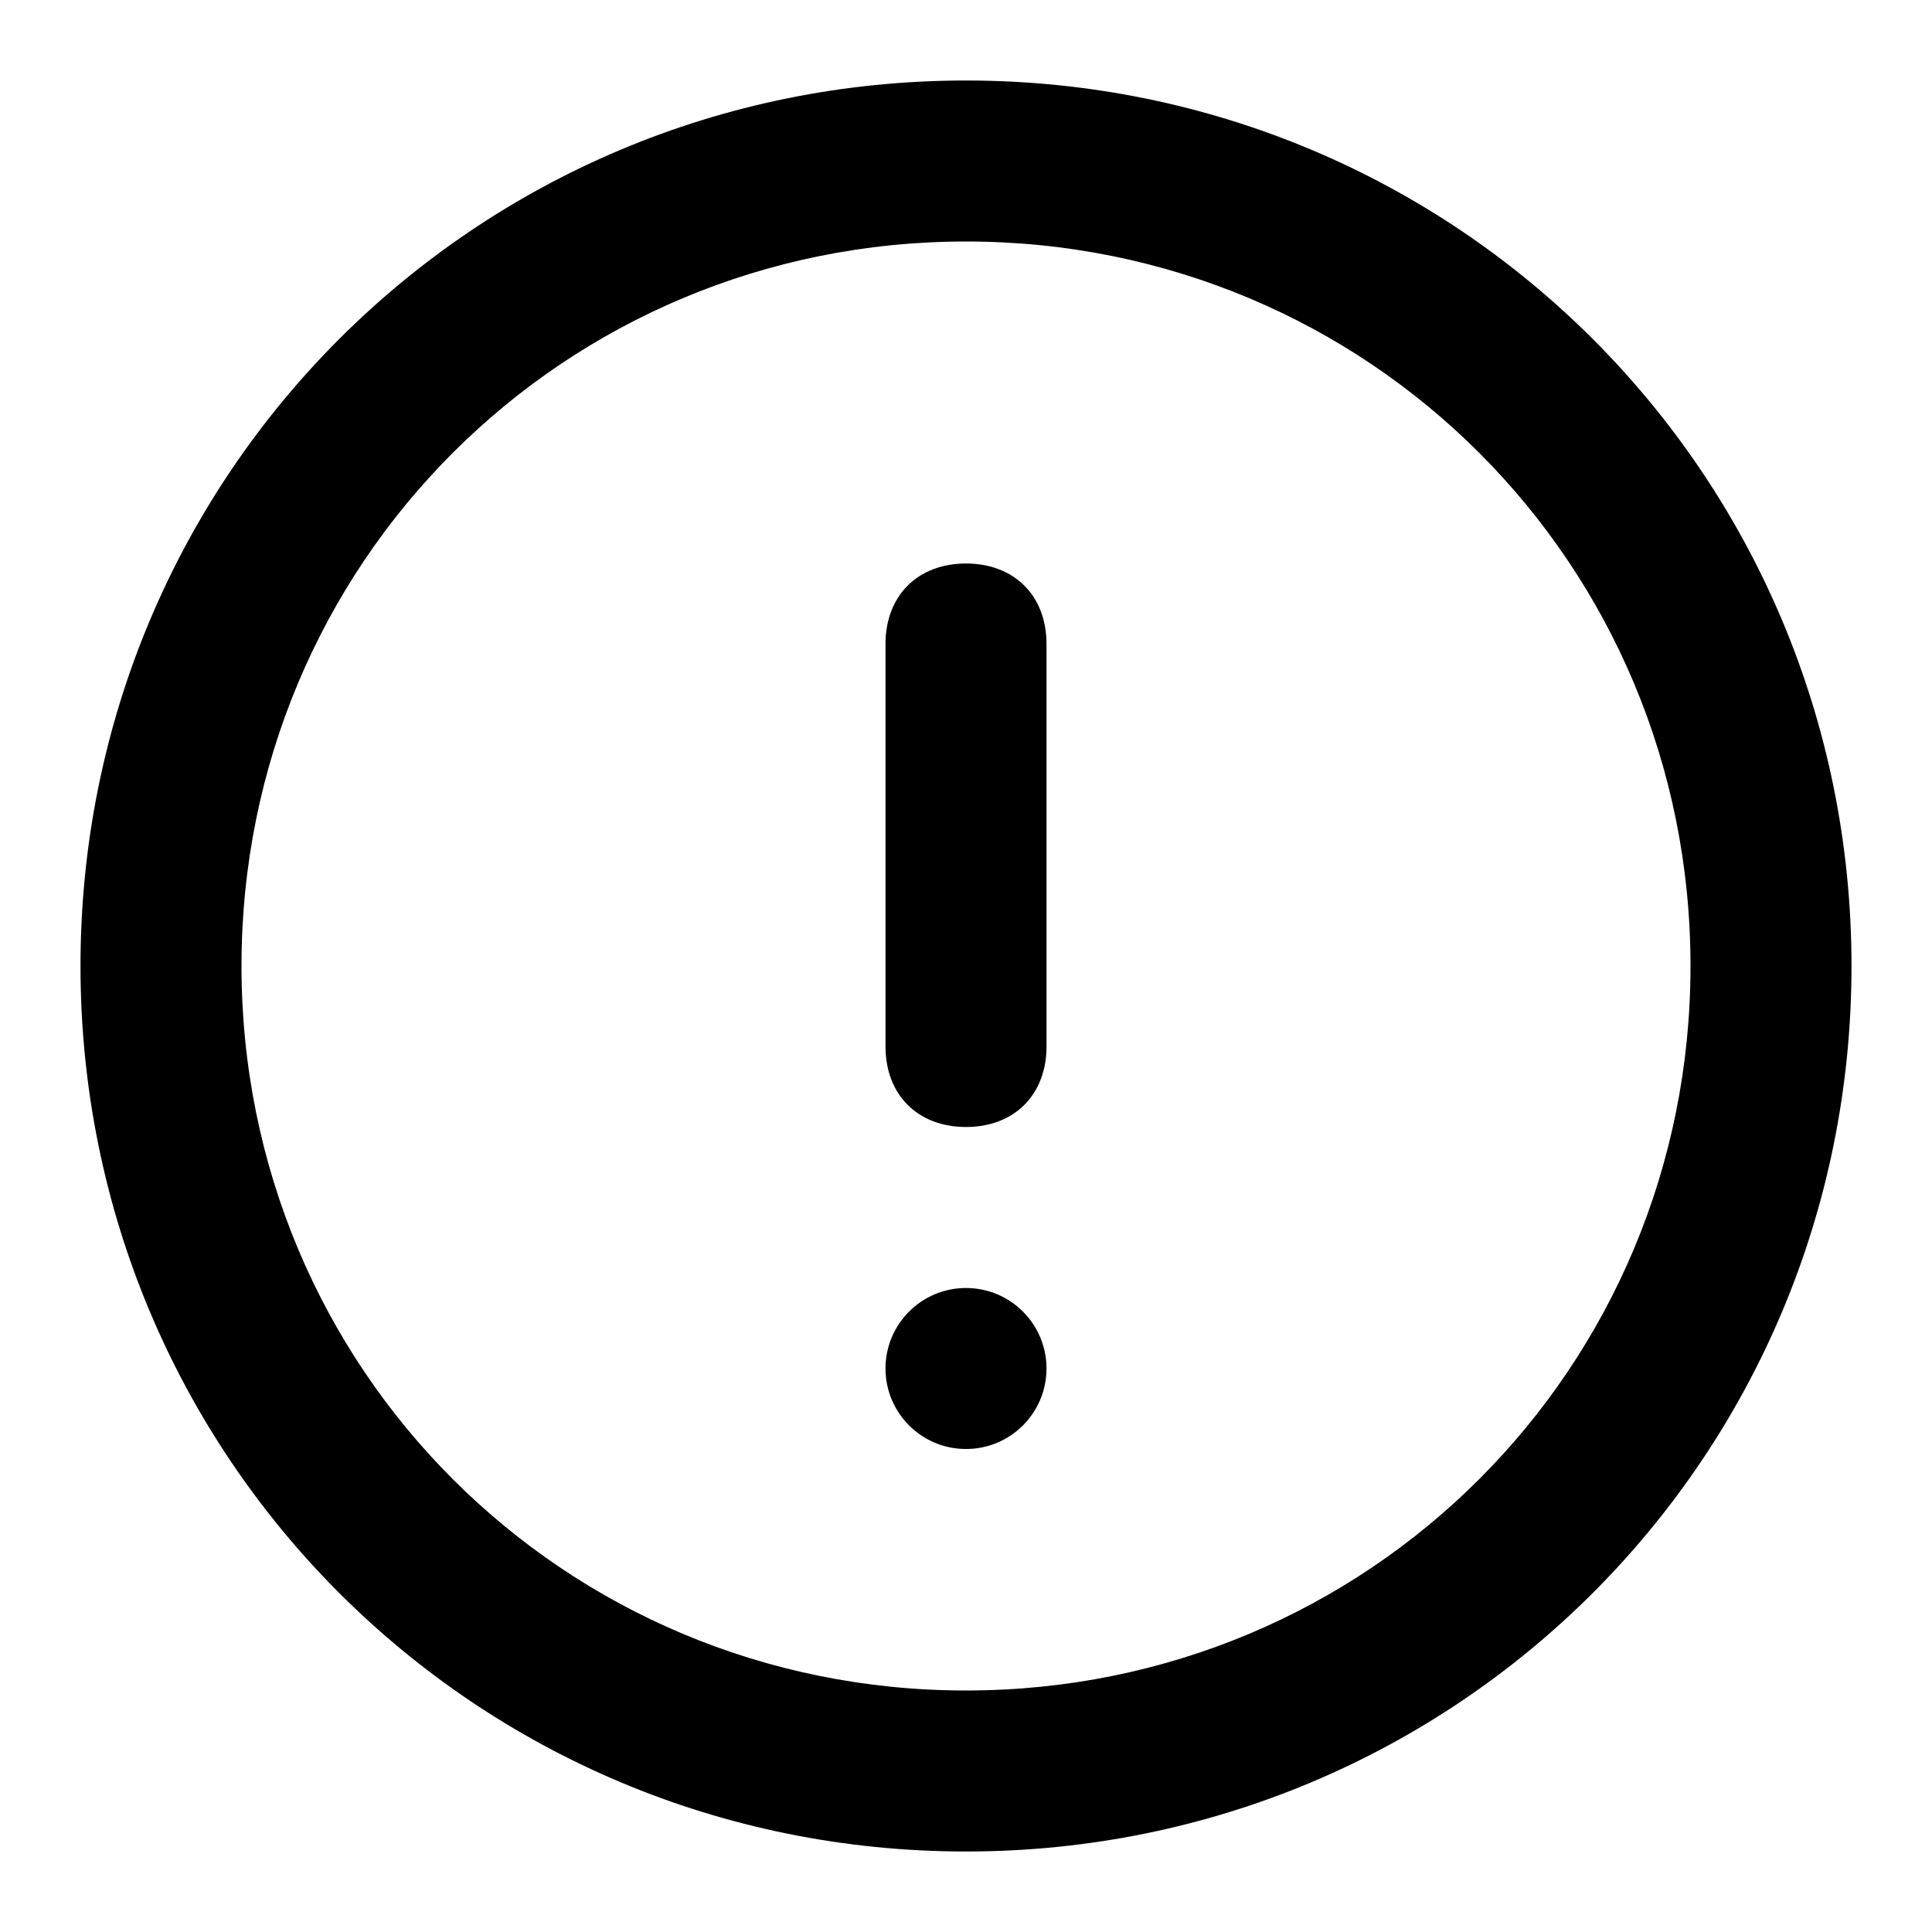
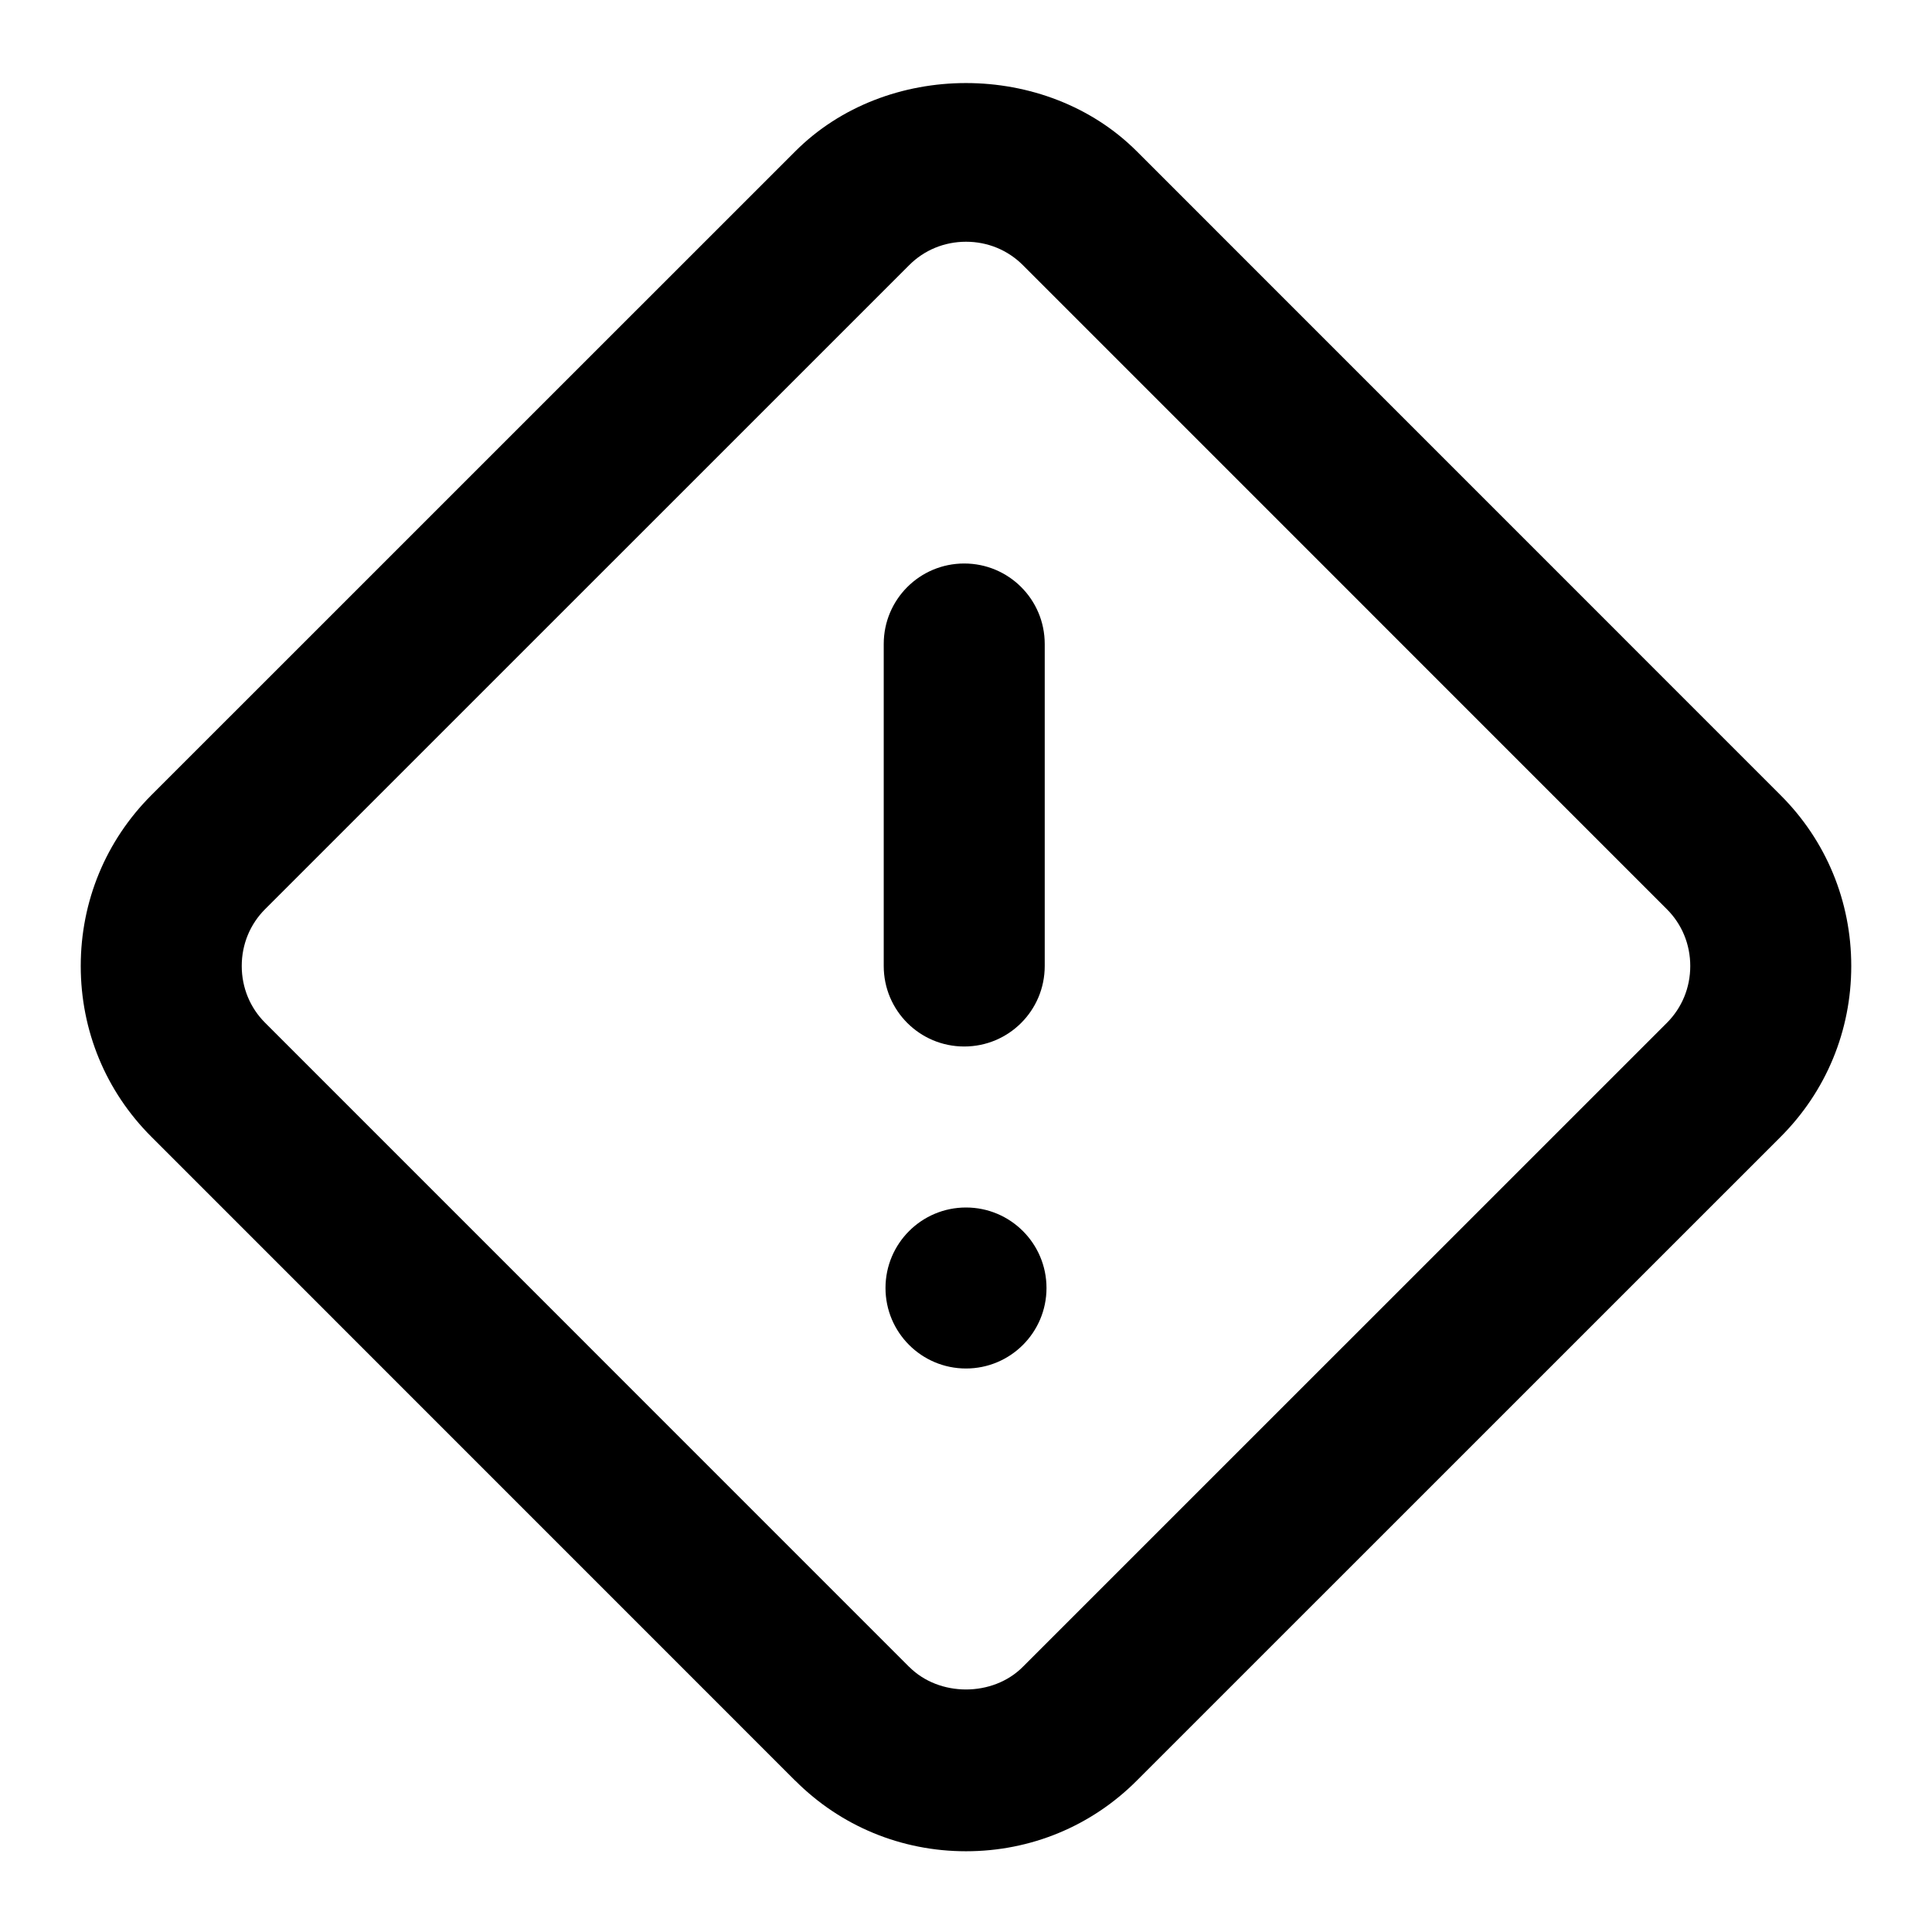
- <svg xmlns="http://www.w3.org/2000/svg" version="1.1" id="Layer_1" x="0px" y="0px" viewBox="0 0 24 24" style="enable-background:new 0 0 24 24;" xml:space="preserve">
-   <g>
-     <path d="M12,1C5.9,1,1,5.9,1,12s4.9,11,11,11s11-4.9,11-11S18.1,1,12,1z M12,21c-5,0-9-4-9-9c0-5,4-9,9-9c5,0,9,4,9,9   C21,17,17,21,12,21z" />
-     <circle cx="12" cy="17" r="1" />
-     <path d="M12,14c0.6,0,1-0.4,1-1V8c0-0.6-0.4-1-1-1s-1,0.4-1,1v5C11,13.6,11.4,14,12,14z" />
+ <svg xmlns="http://www.w3.org/2000/svg" id="jx" width="24" height="24" viewBox="0 0 24 24">
+   <g id="kg">
+     <g id="kh">
+       <path d="m12,22.997c-.803,0-1.557-.312-2.121-.877h-.001L1.88,14.121c-.565-.564-.877-1.317-.877-2.121s.312-1.557.877-2.122L9.879,1.88c1.129-1.131,3.112-1.131,4.243,0l7.998,7.999c.565.564.877,1.317.877,2.121s-.312,1.557-.877,2.122l-7.999,7.998c-.564.565-1.317.877-2.121.877Zm0-19.994c-.269,0-.52.104-.706.291L3.294,11.293c-.188.188-.291.438-.291.707s.104.52.291.706l7.999,8h.001c.373.375,1.039.375,1.412,0l8-7.999c.188-.188.291-.438.291-.707s-.104-.52-.291-.706L12.707,3.294c-.188-.188-.438-.291-.707-.291Z" style="stroke-width:0px;" />
+       <circle cx="12" cy="16" r="1" style="stroke-width:0px;" />
+       <path d="m11.978,13c-.553,0-1-.447-1-1v-4c0-.553.447-1,1-1s1,.447,1,1v4c0,.553-.447,1-1,1Z" style="stroke-width:0px;" />
+     </g>
  </g>
</svg>
